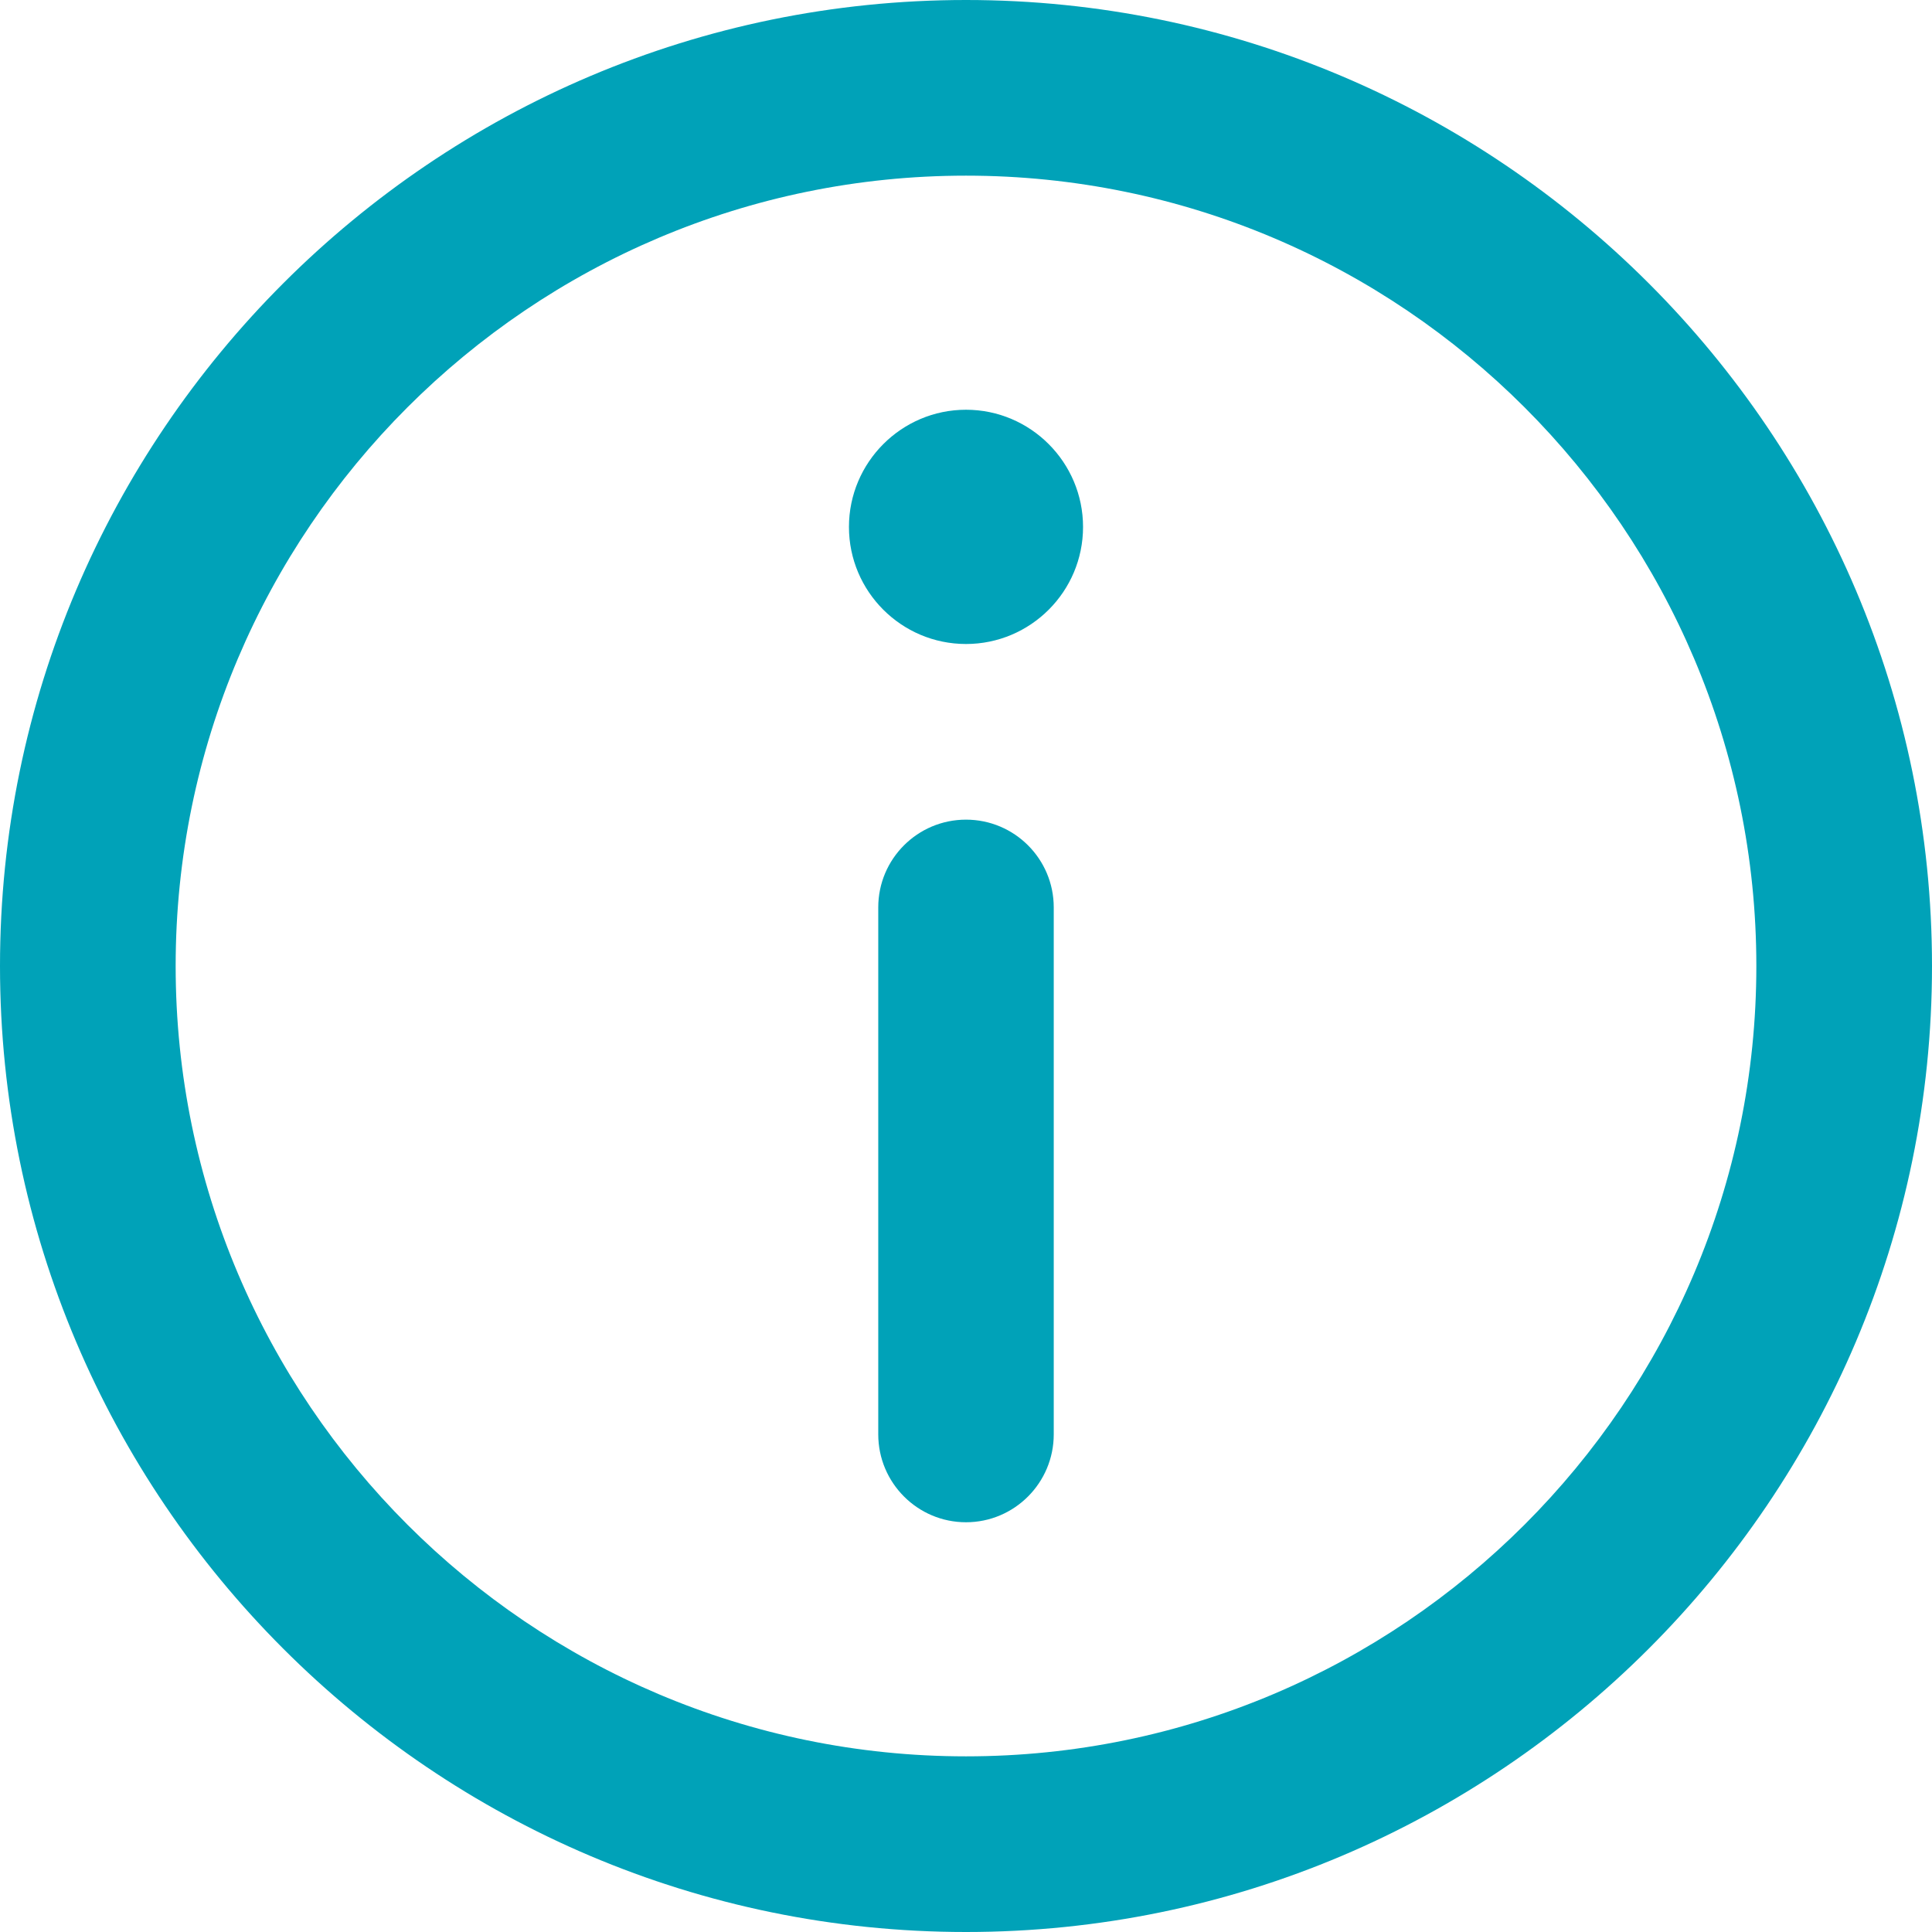
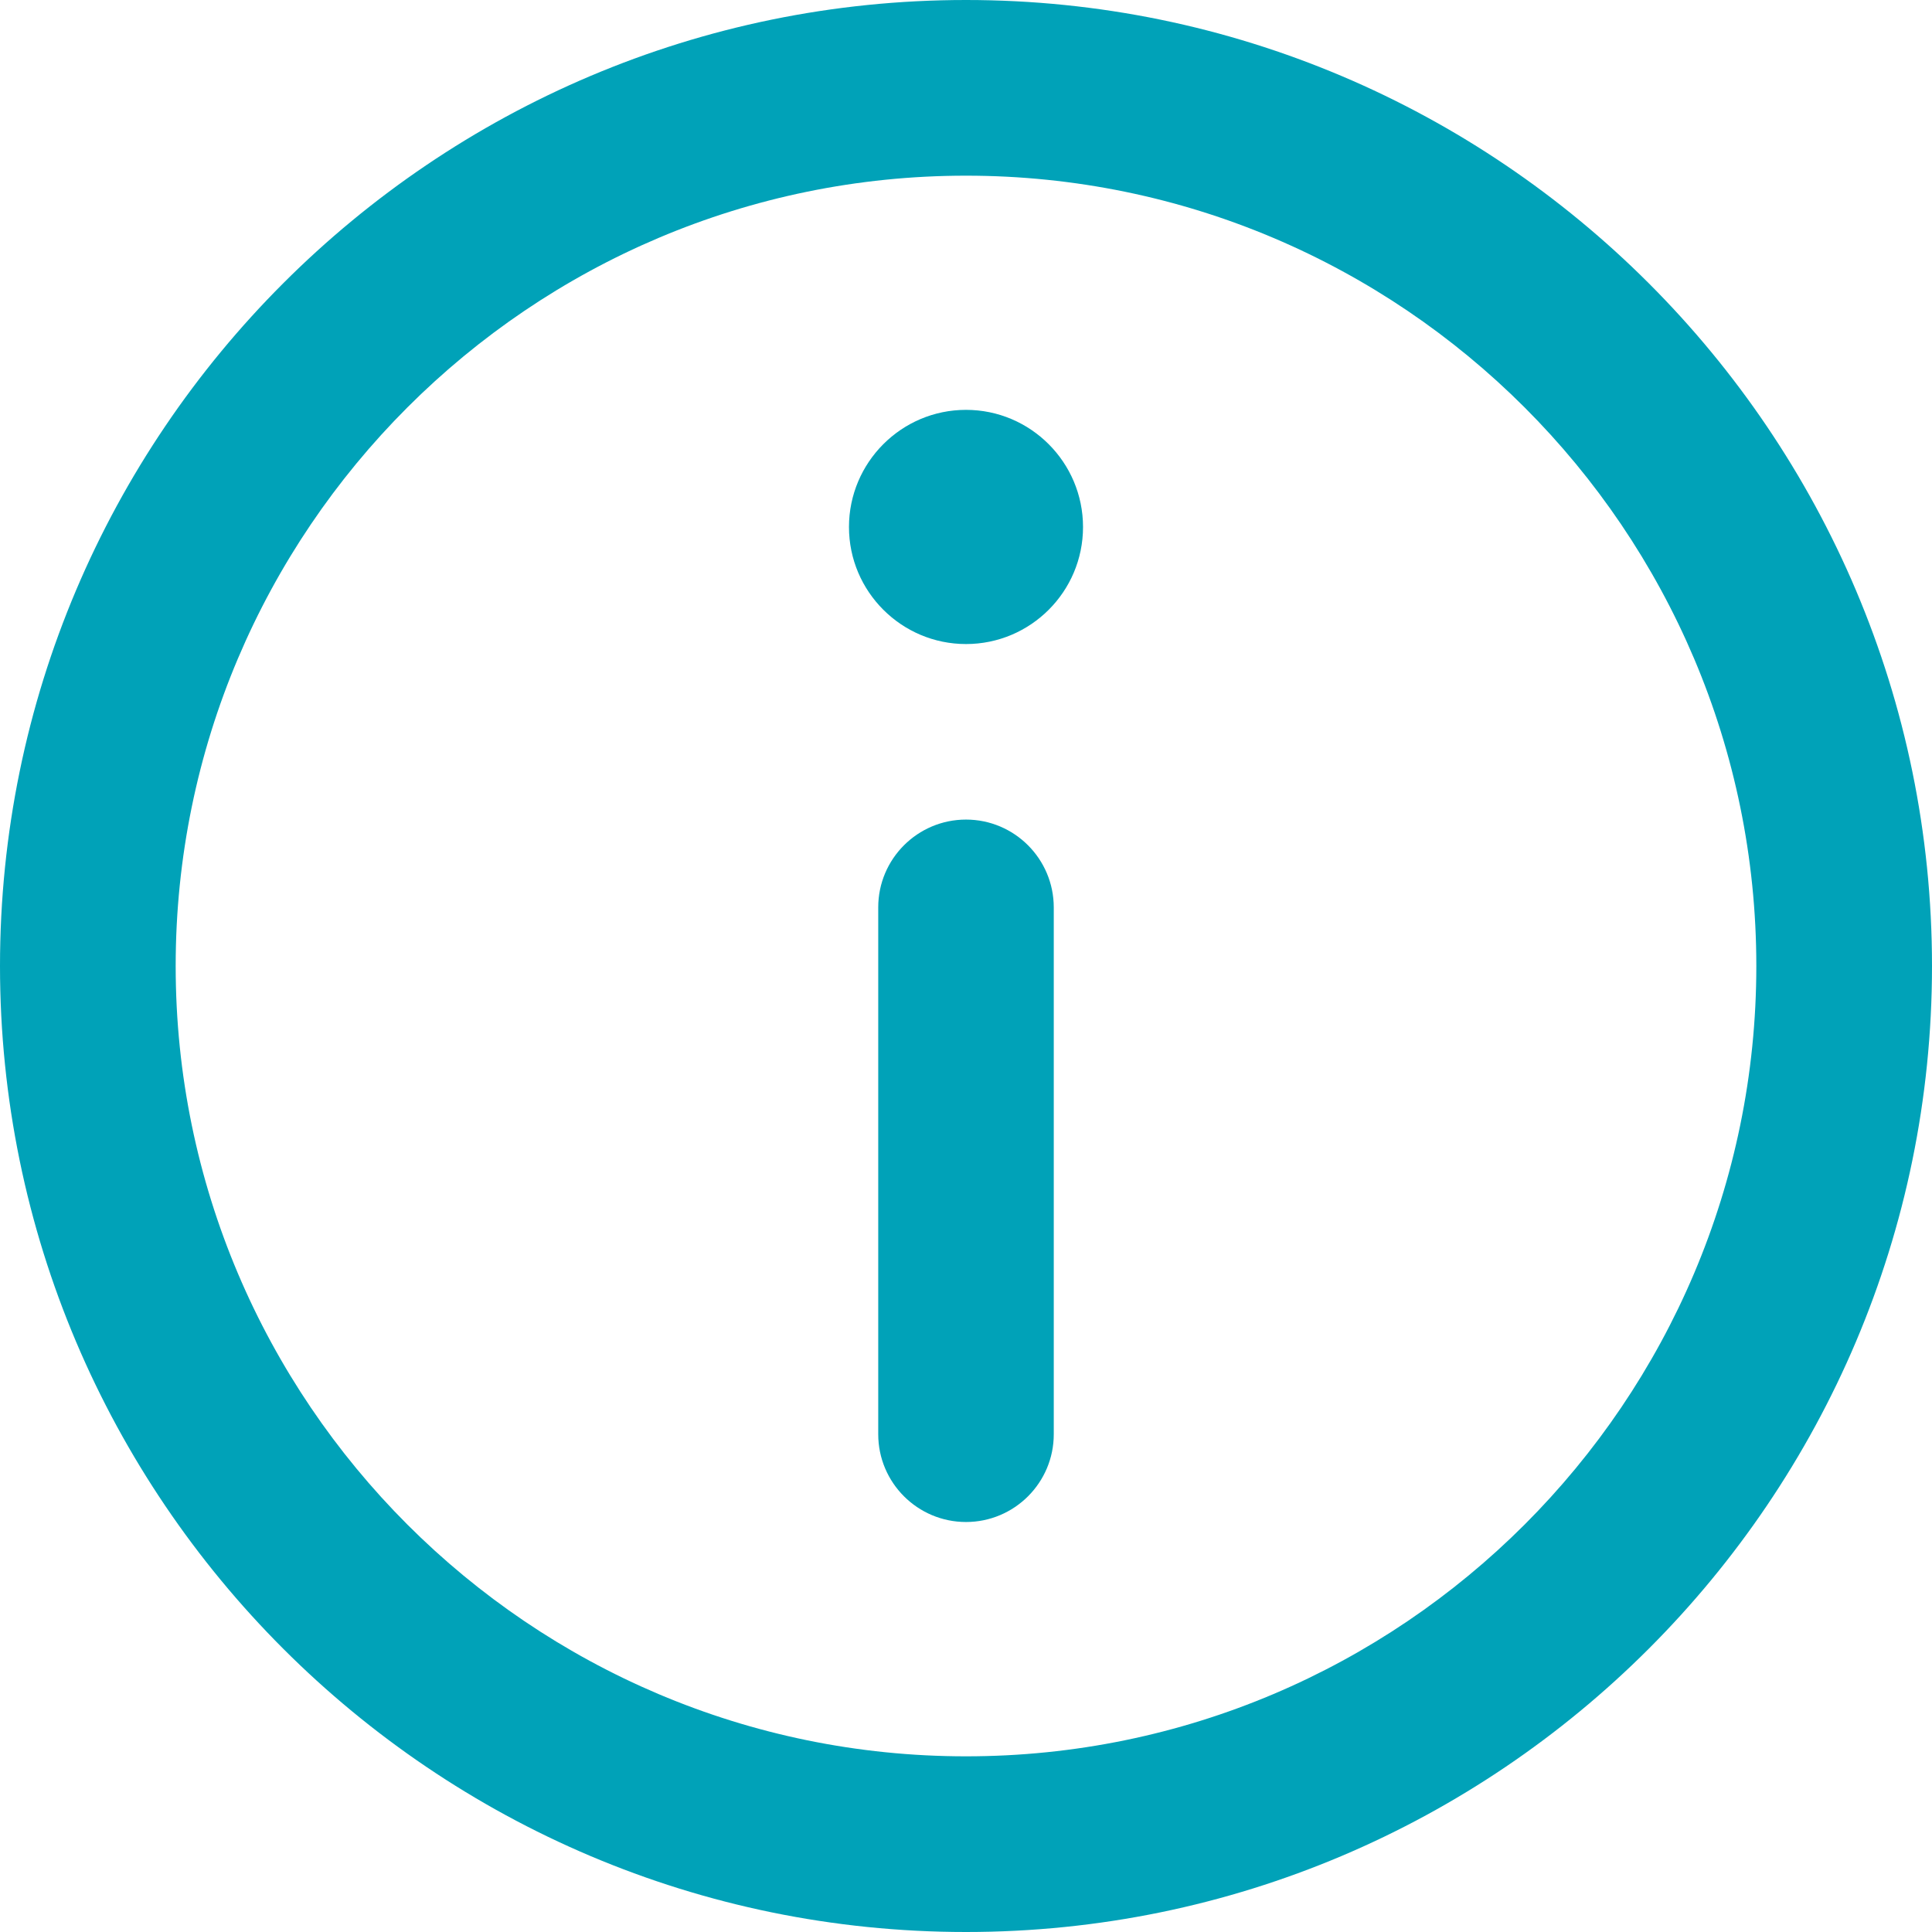
- <svg xmlns="http://www.w3.org/2000/svg" width="12" height="12" viewBox="0 0 12 12" fill="none">
-   <path d="M6 0C2.692 0 0 2.692 0 6C0 9.308 2.692 12 6 12C9.308 12 12 9.308 12 6C12 2.692 9.308 0 6 0ZM6 10.909C3.293 10.909 1.091 8.707 1.091 6C1.091 3.293 3.293 1.091 6 1.091C8.707 1.091 10.909 3.293 10.909 6C10.909 8.707 8.707 10.909 6 10.909Z" fill="#00A2B8" />
-   <path d="M6 2.545C5.599 2.545 5.273 2.872 5.273 3.273C5.273 3.674 5.599 4 6 4C6.401 4 6.727 3.674 6.727 3.273C6.727 2.872 6.401 2.545 6 2.545Z" fill="#00A2B8" />
-   <path d="M6 5.091C5.699 5.091 5.455 5.335 5.455 5.636V8.909C5.455 9.21 5.699 9.455 6 9.455C6.301 9.455 6.545 9.21 6.545 8.909V5.636C6.545 5.335 6.301 5.091 6 5.091Z" fill="#00A2B8" />
+ <svg xmlns="http://www.w3.org/2000/svg" version="1.1" id="Layer_1" x="0px" y="0px" width="14px" height="14px" viewBox="-1 -1 14 14" enable-background="new -1 -1 14 14" xml:space="preserve">
+   <path fill="#00A2B8" d="M6-1C2.14-1-1,2.14-1,6s3.14,7,7,7s7-3.14,7-7S9.86-1,6-1z M6,11.727c-3.158,0-5.727-2.569-5.727-5.727  c0-3.158,2.569-5.727,5.727-5.727S11.727,2.842,11.727,6C11.727,9.158,9.158,11.727,6,11.727z" />
+   <path fill="#00A2B8" d="M6,1.97c-0.468,0-0.848,0.381-0.848,0.849c0,0.468,0.381,0.848,0.848,0.848c0.468,0,0.848-0.38,0.848-0.848  C6.848,2.351,6.468,1.97,6,1.97z" />
+   <path fill="#00A2B8" d="M6,4.939c-0.351,0-0.636,0.285-0.636,0.636v3.818c0,0.351,0.285,0.636,0.636,0.636  c0.351,0,0.636-0.285,0.636-0.636V5.576C6.636,5.224,6.351,4.939,6,4.939z" />
</svg>
